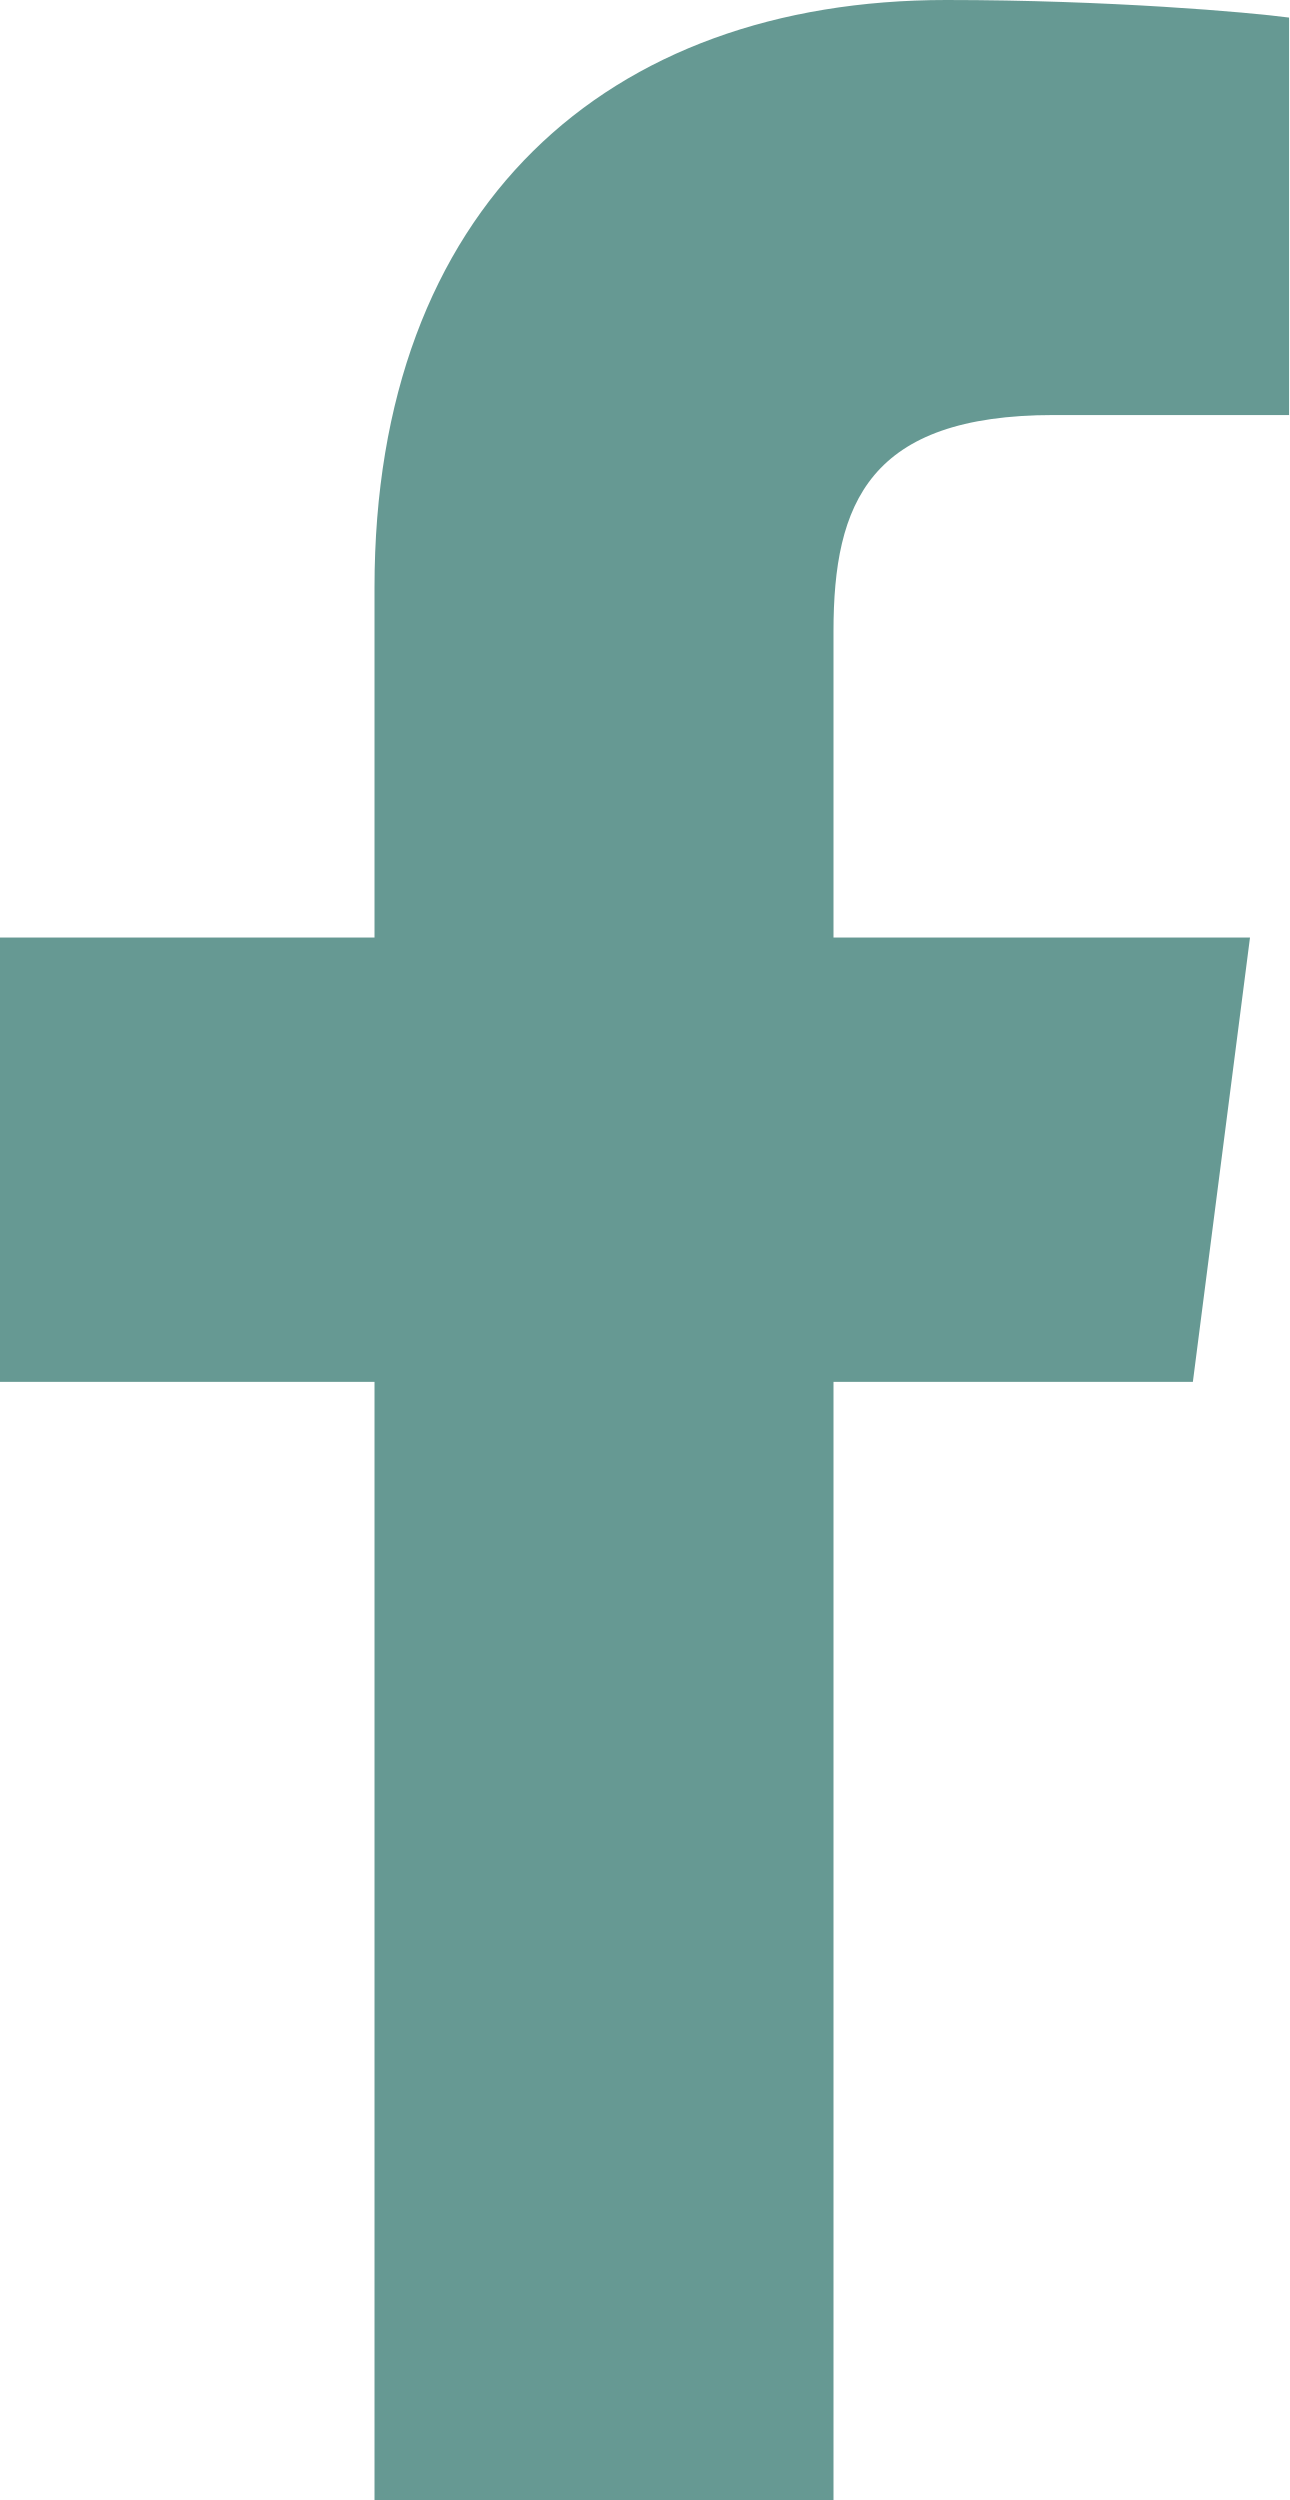
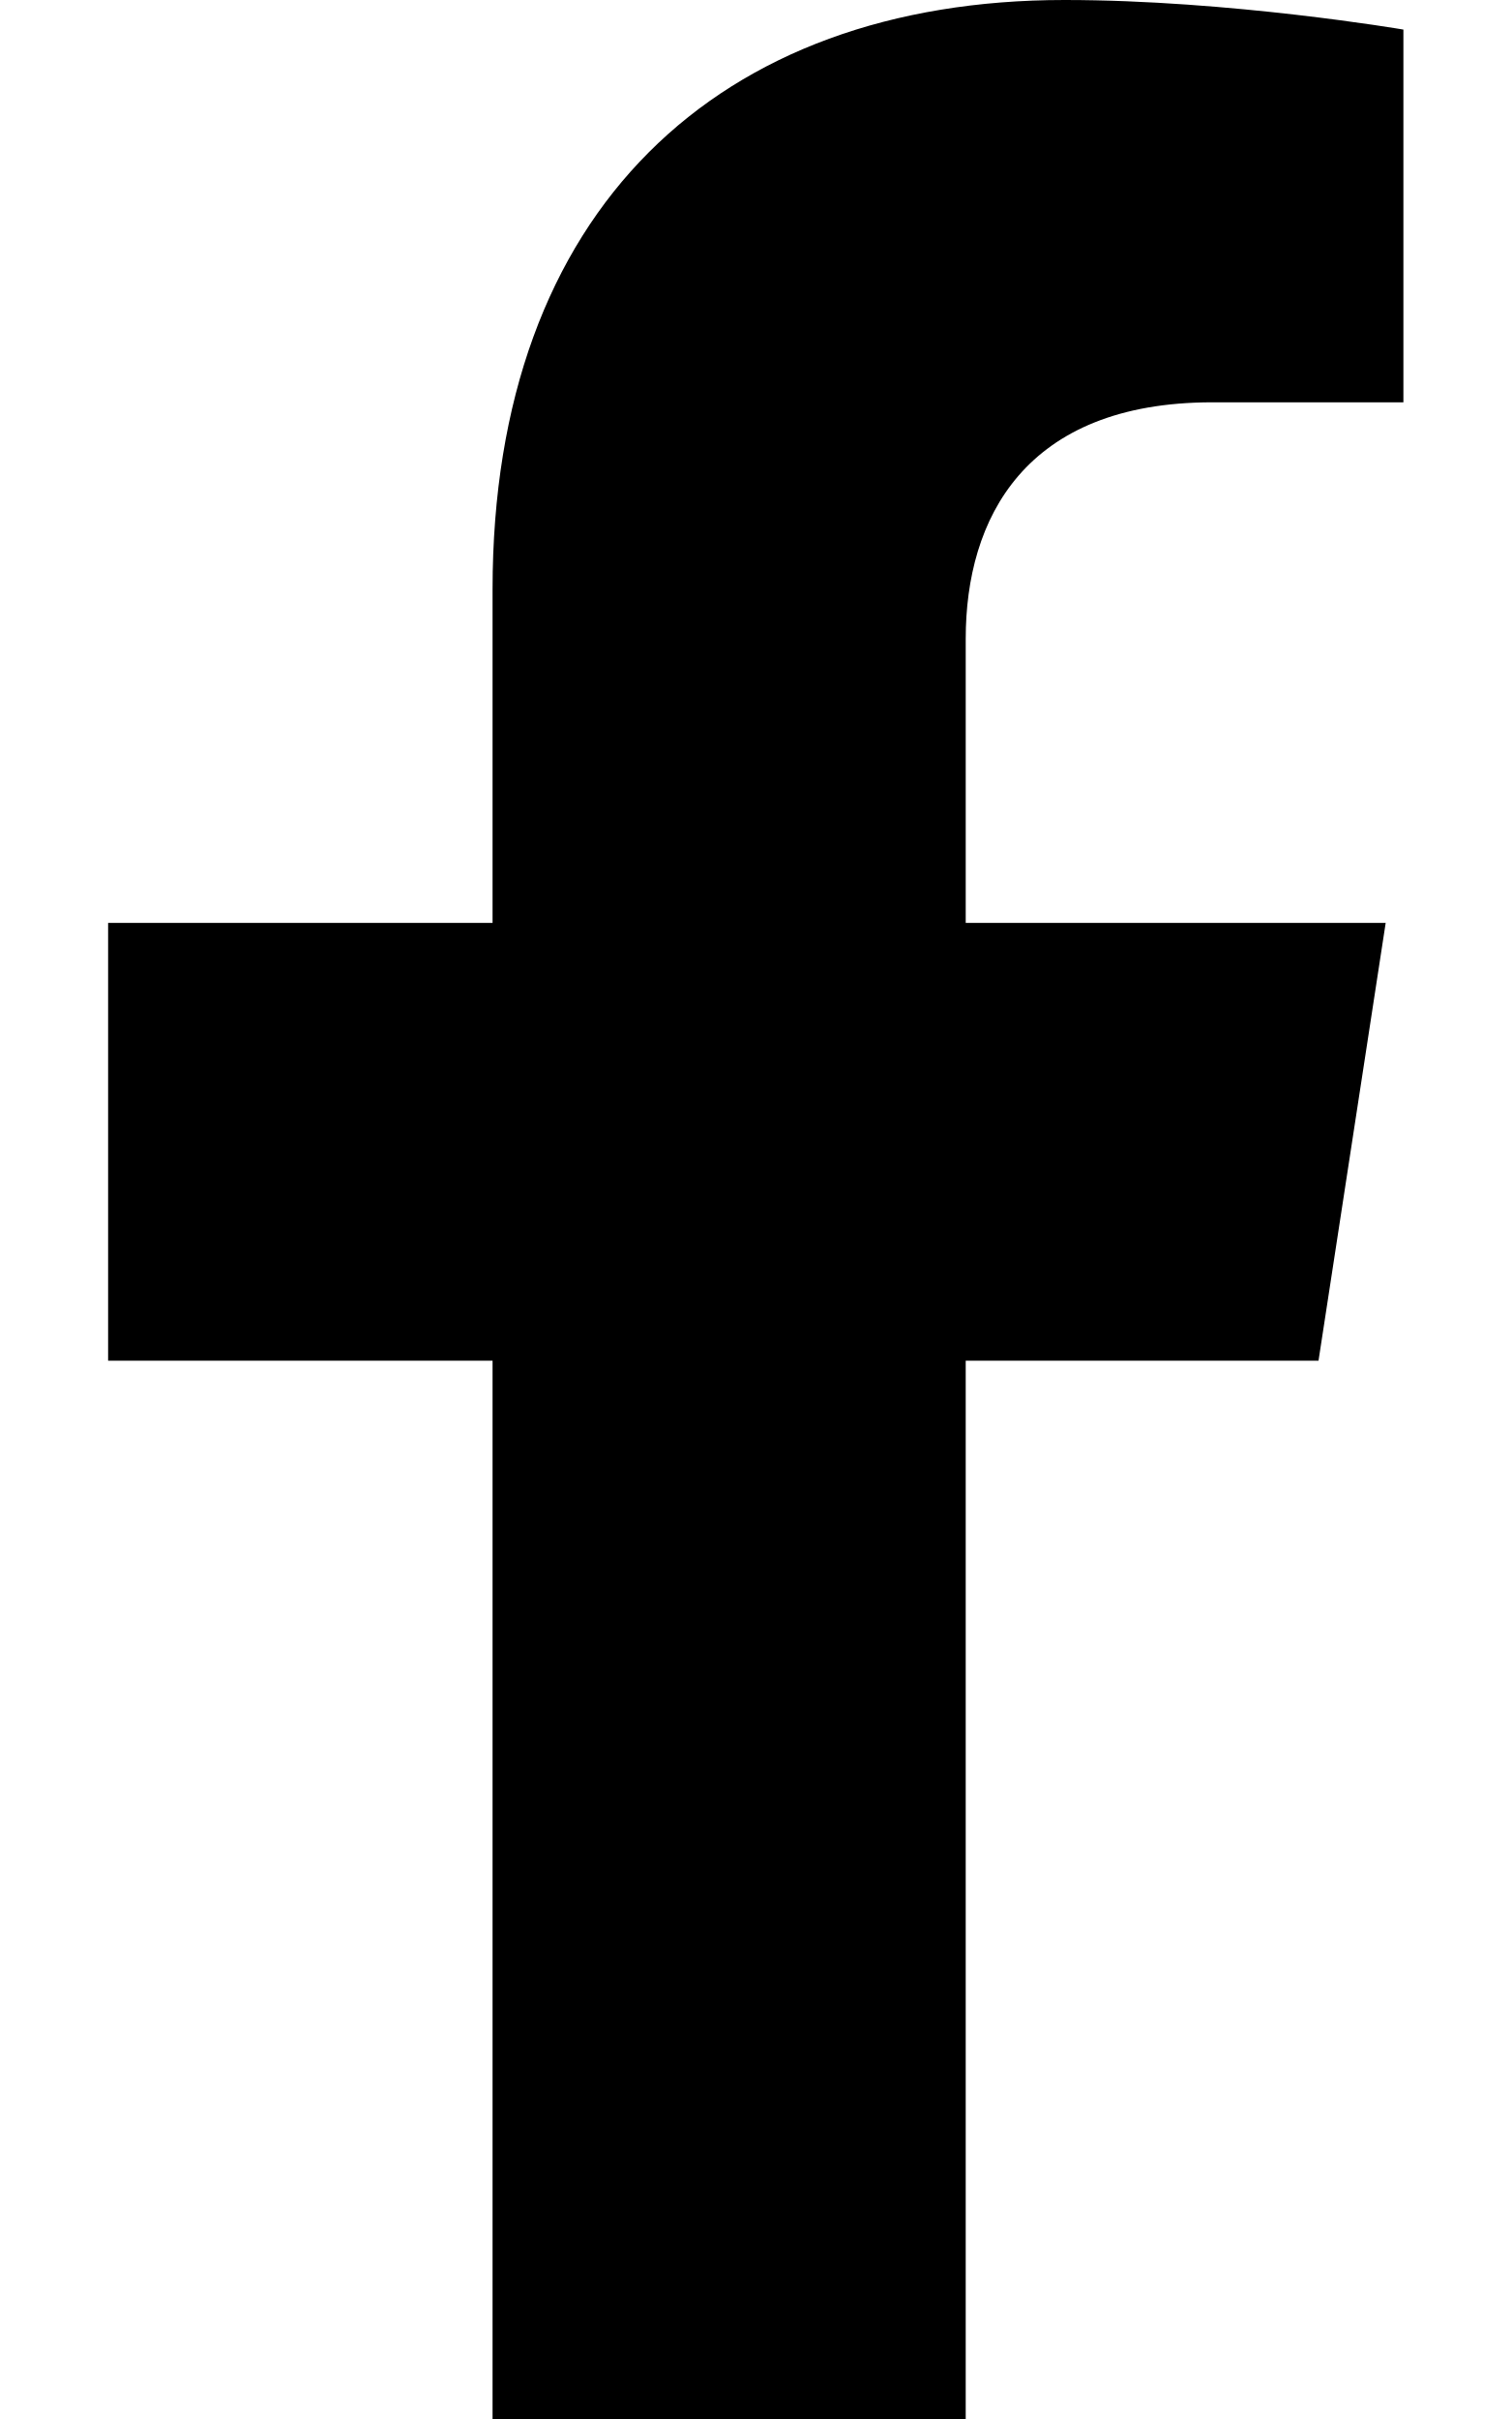
- <svg xmlns="http://www.w3.org/2000/svg" viewBox="0 0 264 512">
-   <path d="M76.7 512V283H0v-91h76.7v-71.7C76.7 42.4 124.3 0 193.8 0c33.3 0 61.9 2.5 70.2 3.6V85h-48.2c-37.8 0-45.1 18-45.1 44.3V192H256l-11.7 91h-73.6v229" style="fill:#669993;fill-opacity:1" />
+ <svg xmlns="http://www.w3.org/2000/svg" aria-hidden="true" focusable="false" data-prefix="fab" data-icon="facebook-f" role="img" viewBox="0 0 320 512" class="svg-inline--fa fa-facebook-f fa-w-10" data-v-045160f6="">
+   <path fill="currentColor" d="M279.14 288l14.22-92.66h-88.91v-60.13c0-25.35 12.42-50.06 52.24-50.06h40.42V6.26S260.43 0 225.36 0c-73.22 0-121.08 44.38-121.08 124.72v70.62H22.89V288h81.39v224h100.17V288z" data-v-045160f6="" class="" />
</svg>
